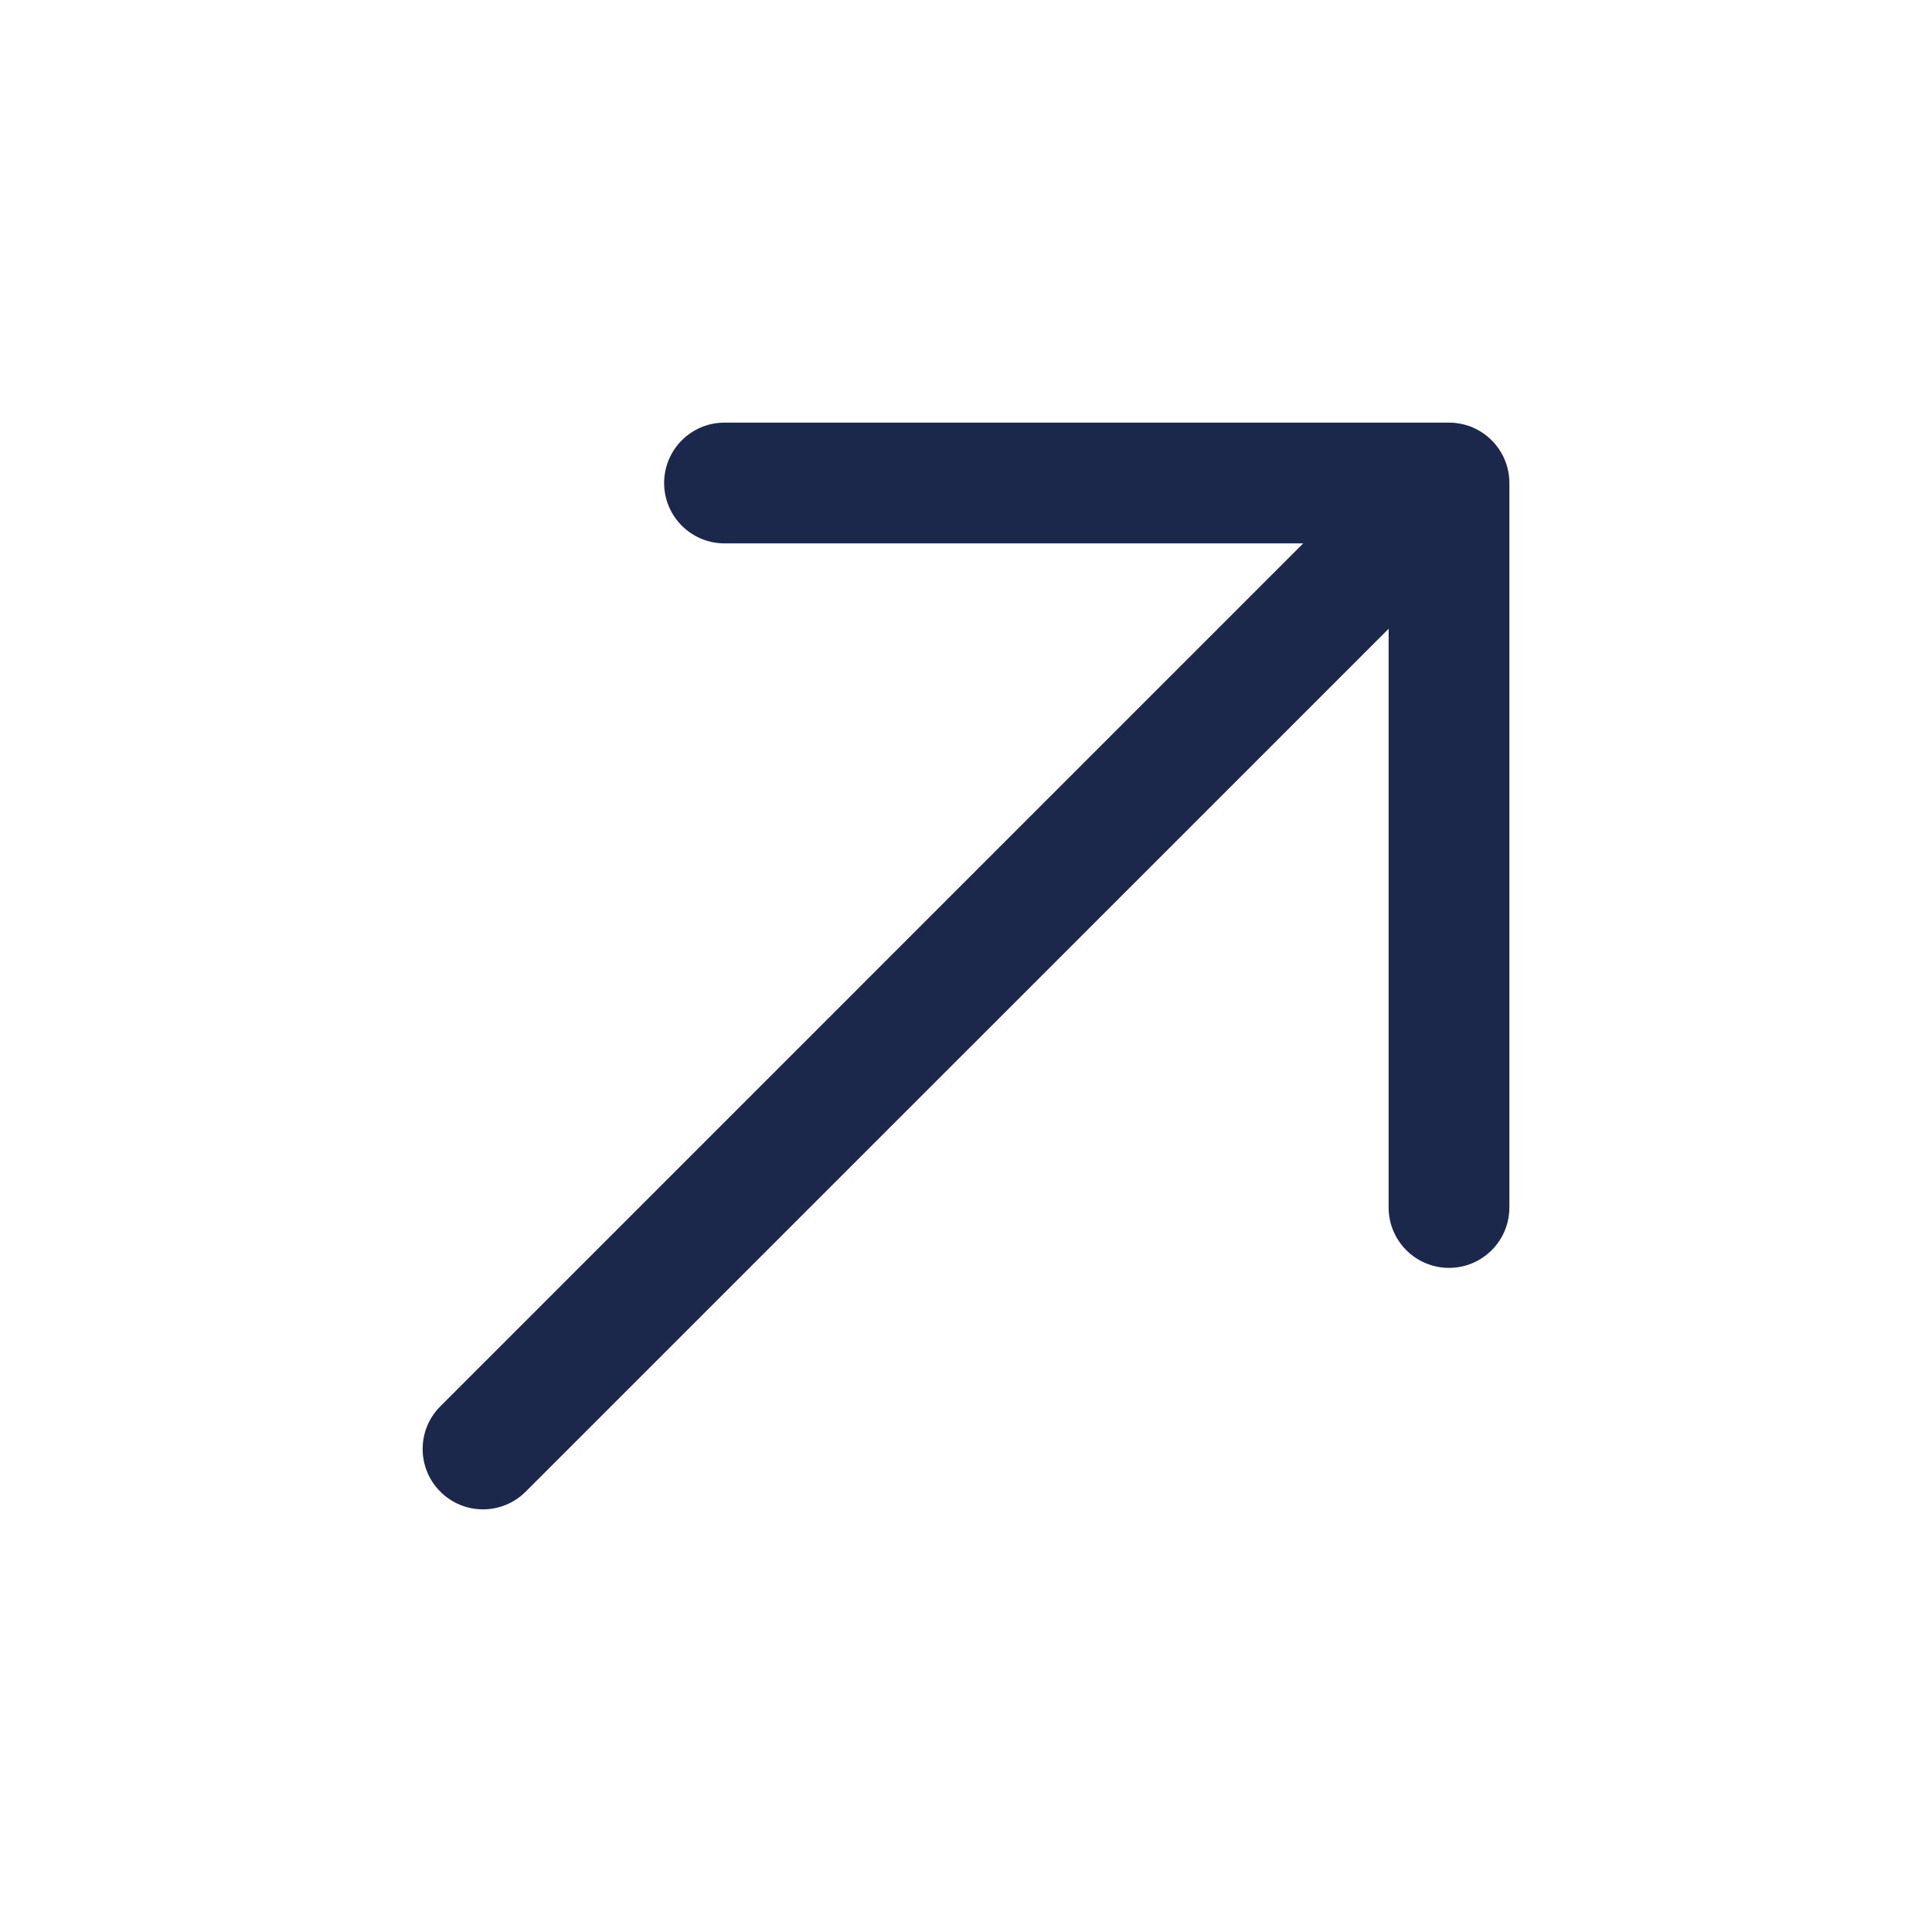
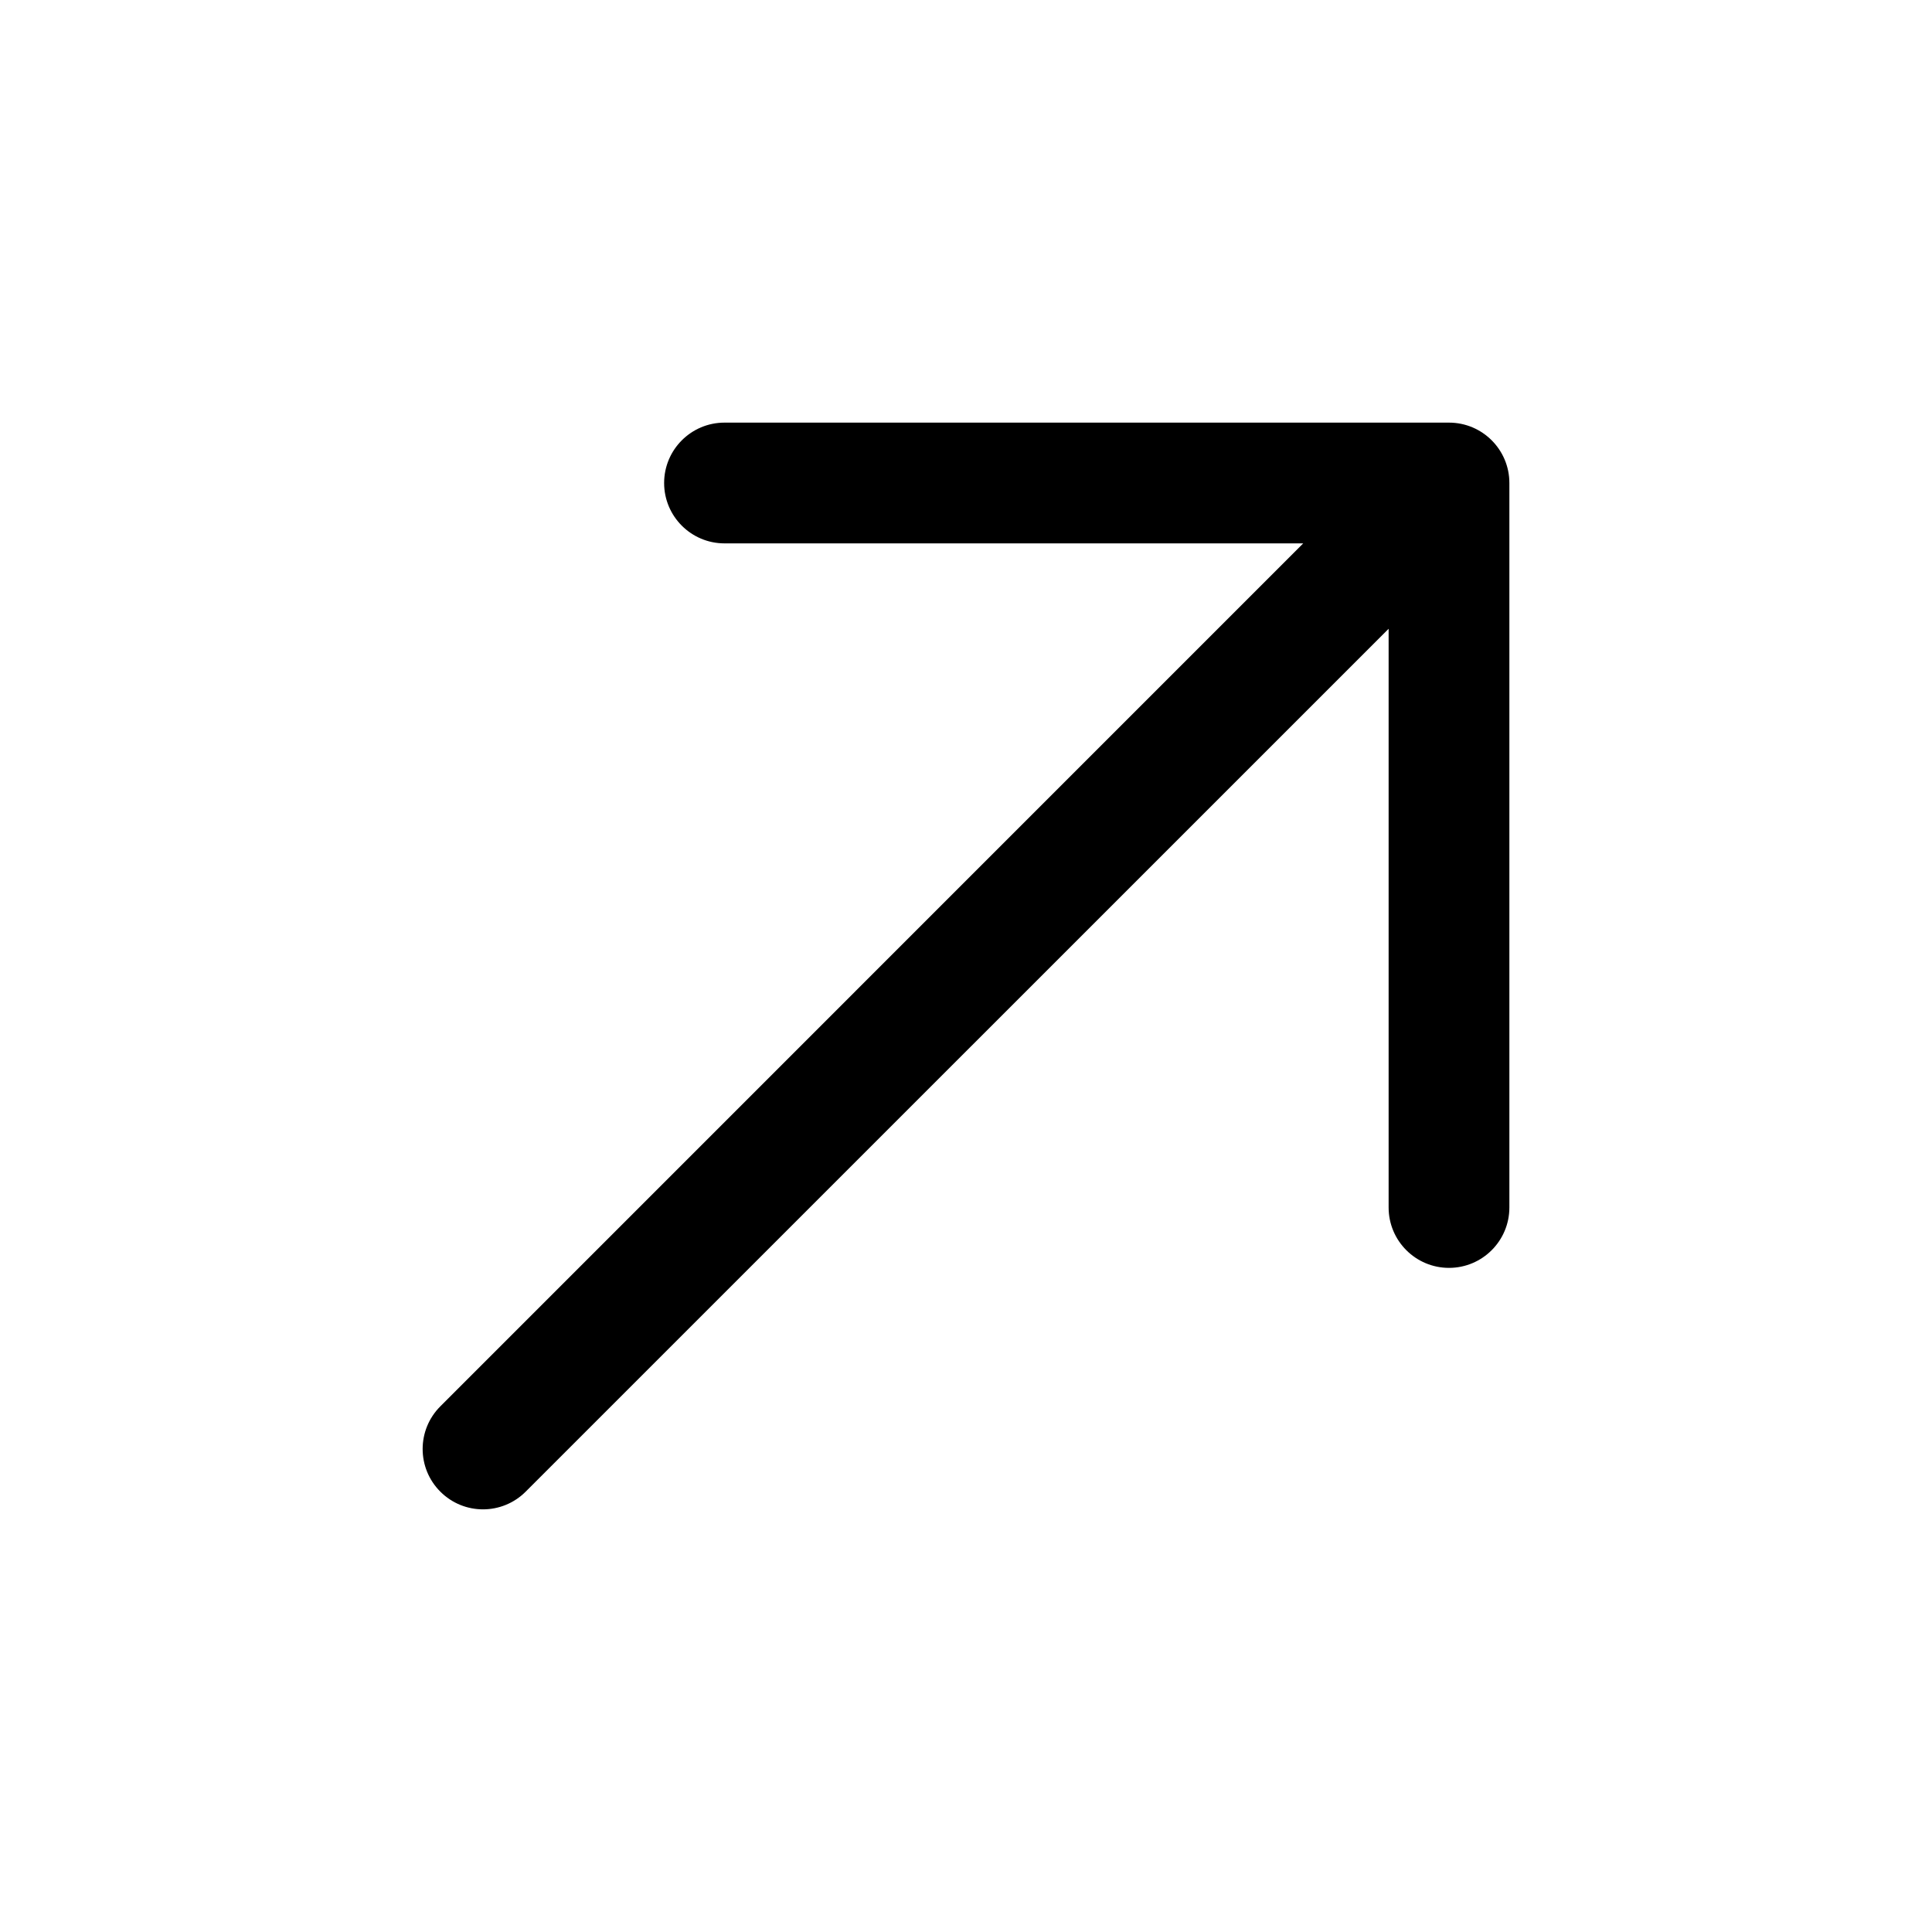
- <svg xmlns="http://www.w3.org/2000/svg" width="800px" height="800px" viewBox="0 0 24 24" fill="none">
-   <path fill-rule="evenodd" clip-rule="evenodd" d="M9 6.75C8.586 6.75 8.25 6.414 8.25 6C8.25 5.586 8.586 5.25 9 5.25H18C18.414 5.25 18.75 5.586 18.75 6V15C18.75 15.414 18.414 15.75 18 15.75C17.586 15.75 17.25 15.414 17.25 15V7.811L6.53 18.53C6.237 18.823 5.763 18.823 5.47 18.53C5.177 18.237 5.177 17.763 5.47 17.47L16.189 6.75H9Z" fill="#1C274C" />
+ <svg xmlns="http://www.w3.org/2000/svg" viewBox="0 0 24 24">
+   <path d="M9 6.75C8.586 6.75 8.25 6.414 8.25 6C8.25 5.586 8.586 5.25 9 5.25H18C18.414 5.25 18.75 5.586 18.75 6V15C18.75 15.414 18.414 15.75 18 15.75C17.586 15.75 17.25 15.414 17.25 15V7.811L6.53 18.53C6.237 18.823 5.763 18.823 5.47 18.53C5.177 18.237 5.177 17.763 5.47 17.47L16.189 6.75H9Z" />
</svg>
